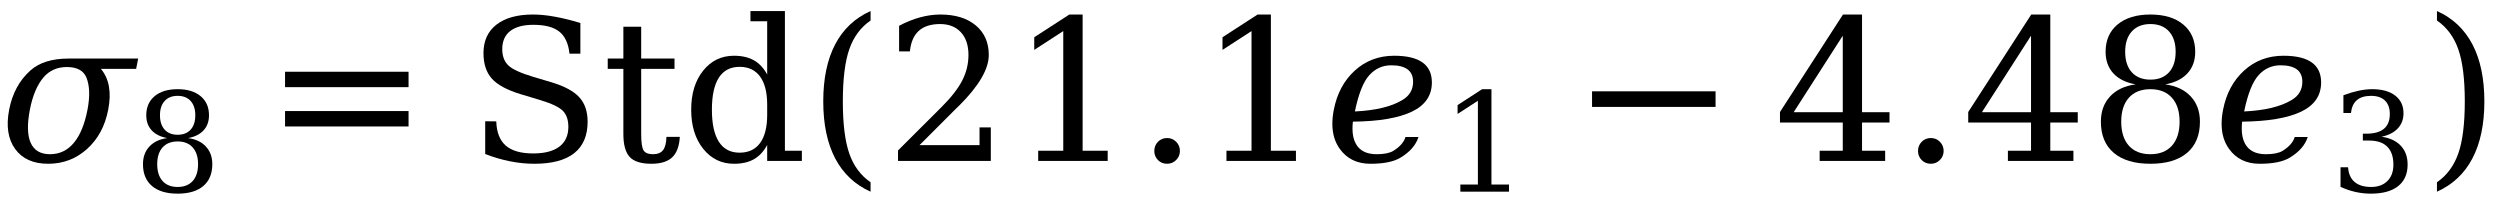
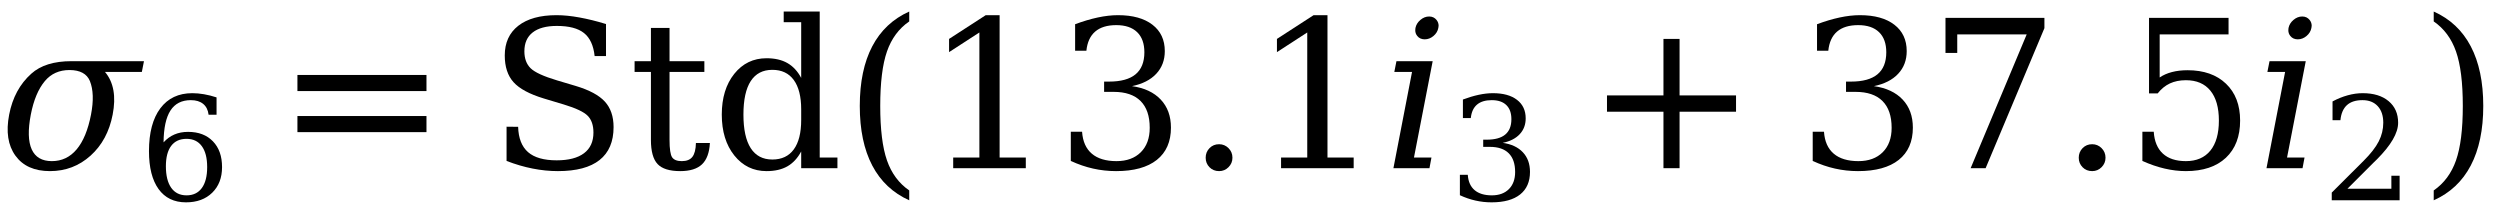
- <svg xmlns="http://www.w3.org/2000/svg" xmlns:xlink="http://www.w3.org/1999/xlink" width="253.406pt" height="21.6pt" viewBox="0 0 253.406 21.6" version="1.1">
+ <svg xmlns="http://www.w3.org/2000/svg" xmlns:xlink="http://www.w3.org/1999/xlink" width="242.527pt" height="21.6pt" viewBox="0 0 242.527 21.6" version="1.1">
  <defs>
    <style type="text/css">*{stroke-linejoin: round; stroke-linecap: butt}</style>
  </defs>
  <g id="figure_1">
    <g id="patch_1">
-       <path d="M 0 21.6  L 253.406 21.6  L 253.406 0  L 0 0  L 0 21.6  z " style="fill: none" />
+       <path d="M 0 21.6  L 242.527 21.6  L 242.527 0  L 0 0  L 0 21.6  z " style="fill: none" />
    </g>
    <g id="axes_1">
      <g id="text_1">
-         <g transform="translate(-0.097115 16.31875)scale(0.2 -0.2)">
+         <g transform="translate(-0.136479 16.31875)scale(0.2 -0.2)">
          <defs>
            <path id="DejaVuSerif-Italic-3c3" d="M 1653 219  Q 2116 219 2423 584  Q 2731 950 2869 1663  Q 2994 2309 2834 2706  Q 2694 3044 2203 3047  Q 1725 3047 1438 2706  Q 1131 2341 1000 1663  Q 863 950 1028 584  Q 1194 219 1653 219  z M 2263 3322  Q 3538 3322 4513 3322  L 4447 2988  L 3303 2988  Q 3706 2509 3541 1663  Q 3388 869 2855 389  Q 2322 -91 1594 -91  Q 869 -91 522 389  Q 175 869 328 1662  Q 481 2456 1016 2934  Q 1447 3322 2263 3322  z " transform="scale(0.015625)" />
-             <path id="DejaVuSerif-38" d="M 2981 1275  Q 2981 1775 2732 2051  Q 2484 2328 2034 2328  Q 1584 2328 1336 2051  Q 1088 1775 1088 1275  Q 1088 772 1336 495  Q 1584 219 2034 219  Q 2484 219 2732 495  Q 2981 772 2981 1275  z M 2853 3541  Q 2853 3966 2637 4203  Q 2422 4441 2034 4441  Q 1650 4441 1433 4203  Q 1216 3966 1216 3541  Q 1216 3113 1433 2875  Q 1650 2638 2034 2638  Q 2422 2638 2637 2875  Q 2853 3113 2853 3541  z M 2516 2484  Q 3047 2413 3344 2092  Q 3641 1772 3641 1275  Q 3641 619 3225 264  Q 2809 -91 2034 -91  Q 1263 -91 845 264  Q 428 619 428 1275  Q 428 1772 725 2092  Q 1022 2413 1556 2484  Q 1084 2569 832 2842  Q 581 3116 581 3541  Q 581 4103 968 4426  Q 1356 4750 2034 4750  Q 2713 4750 3100 4426  Q 3488 4103 3488 3541  Q 3488 3116 3236 2842  Q 2984 2569 2516 2484  z " transform="scale(0.015625)" />
+             <path id="DejaVuSerif-36" d="M 2094 219  Q 2534 219 2771 542  Q 3009 866 3009 1472  Q 3009 2078 2771 2401  Q 2534 2725 2094 2725  Q 1647 2725 1412 2412  Q 1178 2100 1178 1509  Q 1178 888 1415 553  Q 1653 219 2094 219  z M 1075 2569  Q 1288 2803 1556 2918  Q 1825 3034 2163 3034  Q 2859 3034 3264 2615  Q 3669 2197 3669 1472  Q 3669 763 3233 336  Q 2797 -91 2069 -91  Q 1278 -91 853 498  Q 428 1088 428 2181  Q 428 3406 931 4078  Q 1434 4750 2350 4750  Q 2597 4750 2869 4703  Q 3141 4656 3425 4563  L 3425 3794  L 3072 3794  Q 3034 4109 2831 4275  Q 2628 4441 2284 4441  Q 1678 4441 1381 3981  Q 1084 3522 1075 2569  z " transform="scale(0.015625)" />
            <path id="DejaVuSerif-3d" d="M 678 2894  L 4684 2894  L 4684 2394  L 678 2394  L 678 2894  z M 678 1619  L 4684 1619  L 4684 1119  L 678 1119  L 678 1619  z " transform="scale(0.015625)" />
            <path id="DejaVuSerif-53" d="M 594 225  L 594 1288  L 953 1284  Q 969 753 1261 498  Q 1553 244 2150 244  Q 2706 244 2998 464  Q 3291 684 3291 1106  Q 3291 1444 3114 1625  Q 2938 1806 2369 1978  L 1753 2163  Q 1084 2366 811 2669  Q 538 2972 538 3500  Q 538 4094 959 4422  Q 1381 4750 2144 4750  Q 2469 4750 2856 4679  Q 3244 4609 3681 4475  L 3681 3481  L 3328 3481  Q 3275 3975 2998 4195  Q 2722 4416 2156 4416  Q 1663 4416 1405 4214  Q 1147 4013 1147 3628  Q 1147 3294 1340 3103  Q 1534 2913 2163 2725  L 2741 2553  Q 3375 2363 3645 2067  Q 3916 1772 3916 1275  Q 3916 597 3481 253  Q 3047 -91 2188 -91  Q 1803 -91 1404 -12  Q 1006 66 594 225  z " transform="scale(0.015625)" />
            <path id="DejaVuSerif-74" d="M 691 2988  L 184 2988  L 184 3322  L 691 3322  L 691 4353  L 1269 4353  L 1269 3322  L 2350 3322  L 2350 2988  L 1269 2988  L 1269 878  Q 1269 456 1350 337  Q 1431 219 1650 219  Q 1875 219 1978 351  Q 2081 484 2088 781  L 2522 781  Q 2497 328 2275 118  Q 2053 -91 1600 -91  Q 1103 -91 897 129  Q 691 350 691 878  L 691 2988  z " transform="scale(0.015625)" />
            <path id="DejaVuSerif-64" d="M 3359 331  L 3909 331  L 3909 0  L 2784 0  L 2784 519  Q 2616 206 2355 57  Q 2094 -91 1709 -91  Q 1097 -91 708 395  Q 319 881 319 1663  Q 319 2444 706 2928  Q 1094 3413 1709 3413  Q 2094 3413 2355 3264  Q 2616 3116 2784 2803  L 2784 4531  L 2241 4531  L 2241 4863  L 3359 4863  L 3359 331  z M 2784 1497  L 2784 1825  Q 2784 2422 2554 2737  Q 2325 3053 1888 3053  Q 1444 3053 1217 2703  Q 991 2353 991 1663  Q 991 975 1217 622  Q 1444 269 1888 269  Q 2325 269 2554 583  Q 2784 897 2784 1497  z " transform="scale(0.015625)" />
            <path id="DejaVuSerif-28" d="M 2041 -997  Q 1281 -656 893 83  Q 506 822 506 1931  Q 506 3044 893 3783  Q 1281 4522 2041 4863  L 2041 4556  Q 1559 4225 1350 3623  Q 1141 3022 1141 1931  Q 1141 844 1350 242  Q 1559 -359 2041 -691  L 2041 -997  z " transform="scale(0.015625)" />
+             <path id="DejaVuSerif-31" d="M 909 0  L 909 331  L 1722 331  L 1722 4213  L 781 3603  L 781 4013  L 1919 4750  L 2350 4750  L 2350 331  L 3163 331  L 3163 0  L 909 0  z " transform="scale(0.015625)" />
+             <path id="DejaVuSerif-33" d="M 622 4469  Q 988 4606 1323 4678  Q 1659 4750 1953 4750  Q 2638 4750 3022 4454  Q 3406 4159 3406 3634  Q 3406 3213 3140 2930  Q 2875 2647 2388 2547  Q 2963 2466 3280 2130  Q 3597 1794 3597 1259  Q 3597 606 3158 257  Q 2719 -91 1894 -91  Q 1528 -91 1179 -12  Q 831 66 488 225  L 488 1131  L 838 1131  Q 869 681 1141 450  Q 1413 219 1906 219  Q 2384 219 2661 495  Q 2938 772 2938 1253  Q 2938 1803 2653 2086  Q 2369 2369 1819 2369  L 1522 2369  L 1522 2688  L 1678 2688  Q 2225 2688 2498 2914  Q 2772 3141 2772 3597  Q 2772 4006 2547 4223  Q 2322 4441 1900 4441  Q 1478 4441 1245 4241  Q 1013 4041 972 3647  L 622 3647  L 622 4469  z " transform="scale(0.015625)" />
+             <path id="DejaVuSerif-2e" d="M 603 325  Q 603 500 722 622  Q 841 744 1019 744  Q 1191 744 1312 622  Q 1434 500 1434 325  Q 1434 153 1312 31  Q 1191 -91 1019 -91  Q 841 -91 722 29  Q 603 150 603 325  z " transform="scale(0.015625)" />
+             <path id="DejaVuSerif-Italic-69" d="M 1009 4353  Q 1038 4497 1163 4603  Q 1288 4709 1434 4709  Q 1578 4709 1663 4603  Q 1728 4522 1728 4422  Q 1728 4388 1719 4353  Q 1691 4206 1567 4103  Q 1444 4000 1297 4000  Q 1150 4000 1066 4103  Q 1003 4181 1003 4281  Q 1003 4316 1009 4353  z M 963 331  L 1506 331  L 1444 0  L 325 0  L 903 2988  L 353 2988  L 419 3322  L 1544 3322  L 963 331  z " transform="scale(0.015625)" />
+             <path id="DejaVuSerif-2b" d="M 2931 4013  L 2931 2259  L 4684 2259  L 4684 1753  L 2931 1753  L 2931 0  L 2431 0  L 2431 1753  L 678 1753  L 678 2259  L 2431 2259  L 2431 4013  L 2931 4013  z " transform="scale(0.015625)" />
+             <path id="DejaVuSerif-37" d="M 3609 4347  L 1784 0  L 1319 0  L 3059 4153  L 903 4153  L 903 3578  L 538 3578  L 538 4666  L 3609 4666  L 3609 4347  z " transform="scale(0.015625)" />
+             <path id="DejaVuSerif-35" d="M 3219 4666  L 3219 4153  L 1081 4153  L 1081 2816  Q 1244 2928 1461 2984  Q 1678 3041 1947 3041  Q 2703 3041 3140 2622  Q 3578 2203 3578 1478  Q 3578 738 3136 323  Q 2694 -91 1894 -91  Q 1572 -91 1234 -12  Q 897 66 544 225  L 544 1131  L 897 1131  Q 925 688 1179 453  Q 1434 219 1894 219  Q 2388 219 2653 544  Q 2919 869 2919 1478  Q 2919 2084 2655 2407  Q 2391 2731 1894 2731  Q 1613 2731 1398 2631  Q 1184 2531 1019 2322  L 750 2322  L 750 4666  L 3219 4666  z " transform="scale(0.015625)" />
            <path id="DejaVuSerif-32" d="M 819 3553  L 469 3553  L 469 4384  Q 803 4563 1142 4656  Q 1481 4750 1806 4750  Q 2534 4750 2956 4397  Q 3378 4044 3378 3438  Q 3378 2753 2422 1800  Q 2347 1728 2309 1691  L 1131 513  L 3078 513  L 3078 1088  L 3444 1088  L 3444 0  L 434 0  L 434 341  L 1850 1753  Q 2319 2222 2519 2614  Q 2719 3006 2719 3438  Q 2719 3909 2473 4175  Q 2228 4441 1797 4441  Q 1350 4441 1106 4219  Q 863 3997 819 3553  z " transform="scale(0.015625)" />
-             <path id="DejaVuSerif-31" d="M 909 0  L 909 331  L 1722 331  L 1722 4213  L 781 3603  L 781 4013  L 1919 4750  L 2350 4750  L 2350 331  L 3163 331  L 3163 0  L 909 0  z " transform="scale(0.015625)" />
-             <path id="DejaVuSerif-2e" d="M 603 325  Q 603 500 722 622  Q 841 744 1019 744  Q 1191 744 1312 622  Q 1434 500 1434 325  Q 1434 153 1312 31  Q 1191 -91 1019 -91  Q 841 -91 722 29  Q 603 150 603 325  z " transform="scale(0.015625)" />
-             <path id="DejaVuSerif-Italic-65" d="M 938 1275  Q 925 1156 925 1050  Q 925 756 1031 563  Q 1216 219 1709 219  Q 2072 219 2250 328  Q 2569 525 2644 778  L 3066 778  Q 2941 381 2475 103  Q 2150 -91 1506 -91  Q 863 -91 516 388  Q 272 722 272 1206  Q 272 1419 319 1659  Q 472 2450 1000 2931  Q 1528 3413 2278 3413  Q 3500 3413 3500 2547  Q 3500 1913 2859 1603  Q 2206 1288 938 1275  z M 2541 1975  Q 2891 2181 2891 2569  Q 2891 3103 2181 3103  Q 1763 3103 1472 2784  Q 1181 2466 1003 1606  Q 2006 1653 2541 1975  z " transform="scale(0.015625)" />
-             <path id="DejaVuSerif-2212" d="M 678 2259  L 4684 2259  L 4684 1753  L 678 1753  L 678 2259  z " transform="scale(0.015625)" />
-             <path id="DejaVuSerif-34" d="M 2234 1581  L 2234 4063  L 641 1581  L 2234 1581  z M 3609 0  L 1484 0  L 1484 331  L 2234 331  L 2234 1247  L 197 1247  L 197 1588  L 2241 4750  L 2859 4750  L 2859 1581  L 3750 1581  L 3750 1247  L 2859 1247  L 2859 331  L 3609 331  L 3609 0  z " transform="scale(0.015625)" />
-             <path id="DejaVuSerif-33" d="M 622 4469  Q 988 4606 1323 4678  Q 1659 4750 1953 4750  Q 2638 4750 3022 4454  Q 3406 4159 3406 3634  Q 3406 3213 3140 2930  Q 2875 2647 2388 2547  Q 2963 2466 3280 2130  Q 3597 1794 3597 1259  Q 3597 606 3158 257  Q 2719 -91 1894 -91  Q 1528 -91 1179 -12  Q 831 66 488 225  L 488 1131  L 838 1131  Q 869 681 1141 450  Q 1413 219 1906 219  Q 2384 219 2661 495  Q 2938 772 2938 1253  Q 2938 1803 2653 2086  Q 2369 2369 1819 2369  L 1522 2369  L 1522 2688  L 1678 2688  Q 2225 2688 2498 2914  Q 2772 3141 2772 3597  Q 2772 4006 2547 4223  Q 2322 4441 1900 4441  Q 1478 4441 1245 4241  Q 1013 4041 972 3647  L 622 3647  L 622 4469  z " transform="scale(0.015625)" />
            <path id="DejaVuSerif-29" d="M 453 -997  L 453 -691  Q 934 -359 1145 242  Q 1356 844 1356 1931  Q 1356 3022 1145 3623  Q 934 4225 453 4556  L 453 4863  Q 1216 4522 1603 3783  Q 1991 3044 1991 1931  Q 1991 822 1603 83  Q 1216 -656 453 -997  z " transform="scale(0.015625)" />
          </defs>
          <use xlink:href="#DejaVuSerif-Italic-3c3" transform="translate(0 0.015625)" />
-           <use xlink:href="#DejaVuSerif-38" transform="translate(68.26172 -15.55625)scale(0.7)" />
+           <use xlink:href="#DejaVuSerif-36" transform="translate(68.26172 -15.55625)scale(0.7)" />
          <use xlink:href="#DejaVuSerif-3d" transform="translate(134.358 0.015625)" />
          <use xlink:href="#DejaVuSerif-53" transform="translate(237.1119 0.015625)" />
          <use xlink:href="#DejaVuSerif-74" transform="translate(305.6178 0.015625)" />
          <use xlink:href="#DejaVuSerif-64" transform="translate(345.8033 0.015625)" />
          <use xlink:href="#DejaVuSerif-28" transform="translate(409.817 0.015625)" />
-           <use xlink:href="#DejaVuSerif-32" transform="translate(448.8307 0.015625)" />
-           <use xlink:href="#DejaVuSerif-31" transform="translate(512.4537 0.015625)" />
+           <use xlink:href="#DejaVuSerif-31" transform="translate(448.8307 0.015625)" />
+           <use xlink:href="#DejaVuSerif-33" transform="translate(512.4537 0.015625)" />
          <use xlink:href="#DejaVuSerif-2e" transform="translate(576.0768 0.015625)" />
          <use xlink:href="#DejaVuSerif-31" transform="translate(607.8639 0.015625)" />
-           <use xlink:href="#DejaVuSerif-Italic-65" transform="translate(671.4869 0.015625)" />
-           <use xlink:href="#DejaVuSerif-31" transform="translate(730.6666 -15.55625)scale(0.7)" />
-           <use xlink:href="#DejaVuSerif-2212" transform="translate(796.7629 0.015625)" />
-           <use xlink:href="#DejaVuSerif-34" transform="translate(899.5168 0.015625)" />
-           <use xlink:href="#DejaVuSerif-2e" transform="translate(963.1398 0.015625)" />
-           <use xlink:href="#DejaVuSerif-34" transform="translate(994.927 0.015625)" />
-           <use xlink:href="#DejaVuSerif-38" transform="translate(1058.55 0.015625)" />
-           <use xlink:href="#DejaVuSerif-Italic-65" transform="translate(1122.173 0.015625)" />
-           <use xlink:href="#DejaVuSerif-33" transform="translate(1181.353 -15.55625)scale(0.7)" />
-           <use xlink:href="#DejaVuSerif-29" transform="translate(1228.484 0.015625)" />
+           <use xlink:href="#DejaVuSerif-Italic-69" transform="translate(671.4869 0.015625)" />
+           <use xlink:href="#DejaVuSerif-33" transform="translate(703.4693 -15.55625)scale(0.7)" />
+           <use xlink:href="#DejaVuSerif-2b" transform="translate(769.5656 0.015625)" />
+           <use xlink:href="#DejaVuSerif-33" transform="translate(872.3195 0.015625)" />
+           <use xlink:href="#DejaVuSerif-37" transform="translate(935.9426 0.015625)" />
+           <use xlink:href="#DejaVuSerif-2e" transform="translate(999.5656 0.015625)" />
+           <use xlink:href="#DejaVuSerif-35" transform="translate(1031.353 0.015625)" />
+           <use xlink:href="#DejaVuSerif-Italic-69" transform="translate(1094.976 0.015625)" />
+           <use xlink:href="#DejaVuSerif-32" transform="translate(1126.958 -15.55625)scale(0.7)" />
+           <use xlink:href="#DejaVuSerif-29" transform="translate(1174.09 0.015625)" />
        </g>
      </g>
    </g>
  </g>
</svg>
